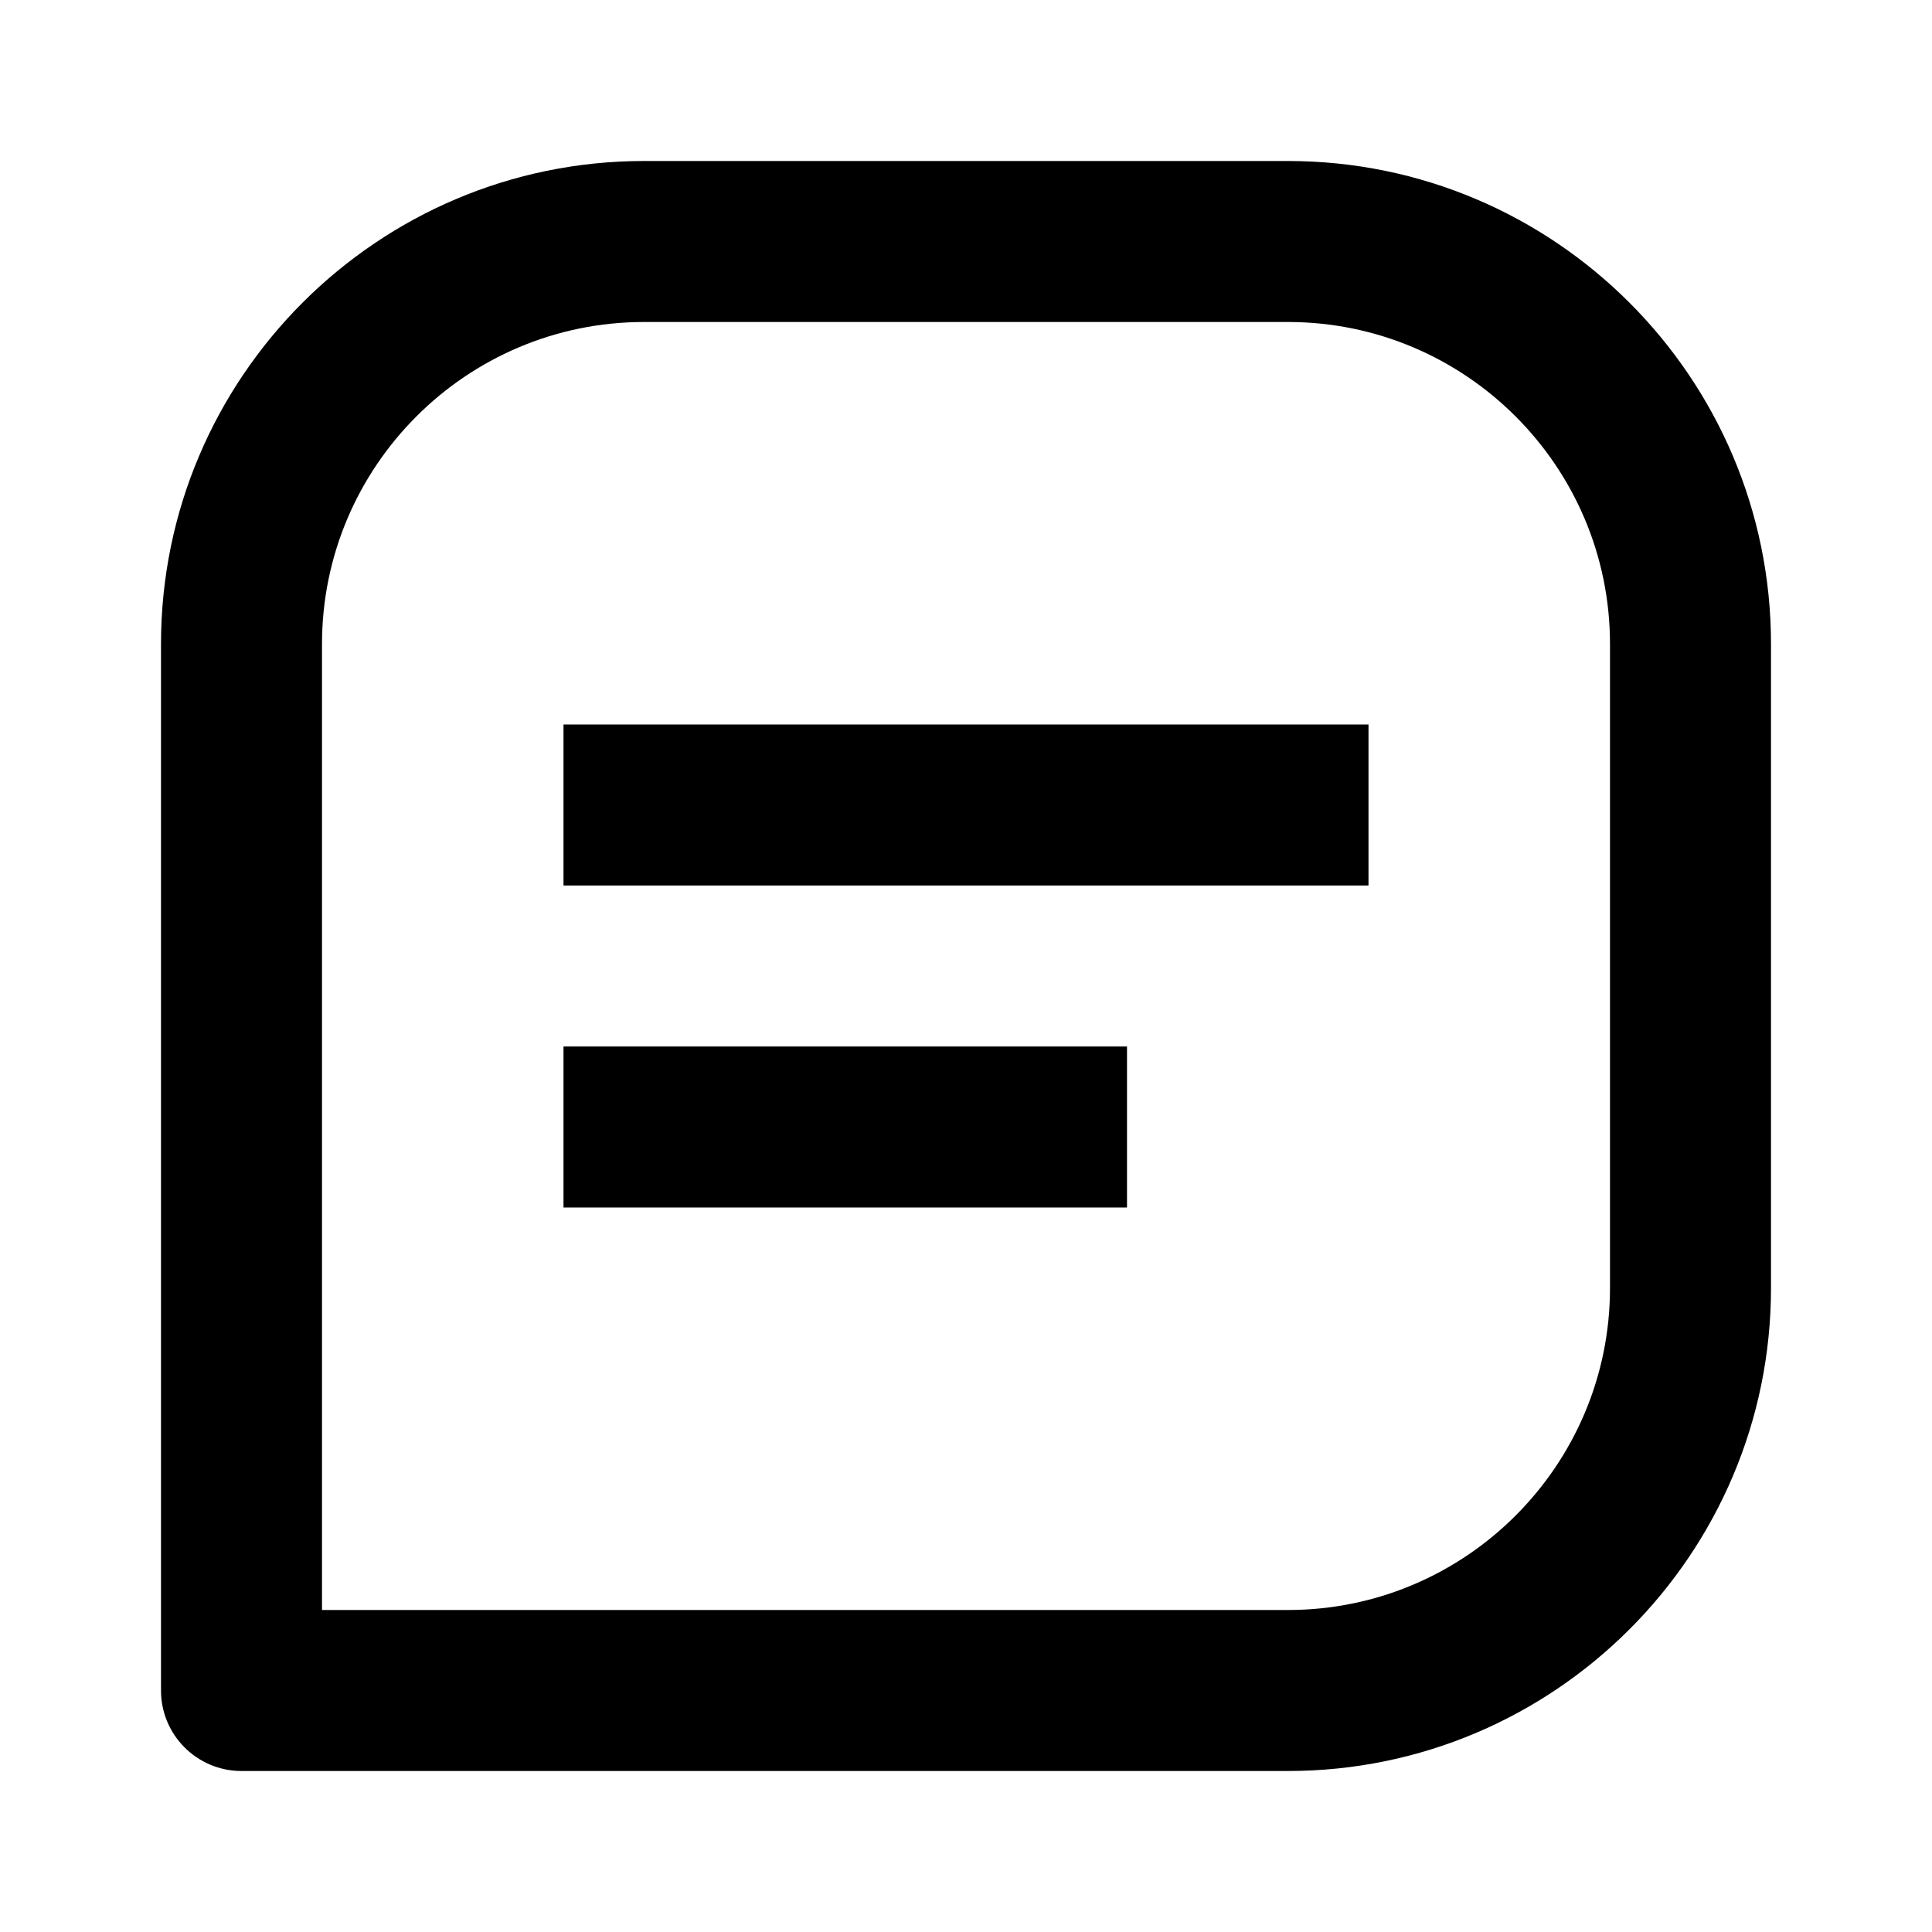
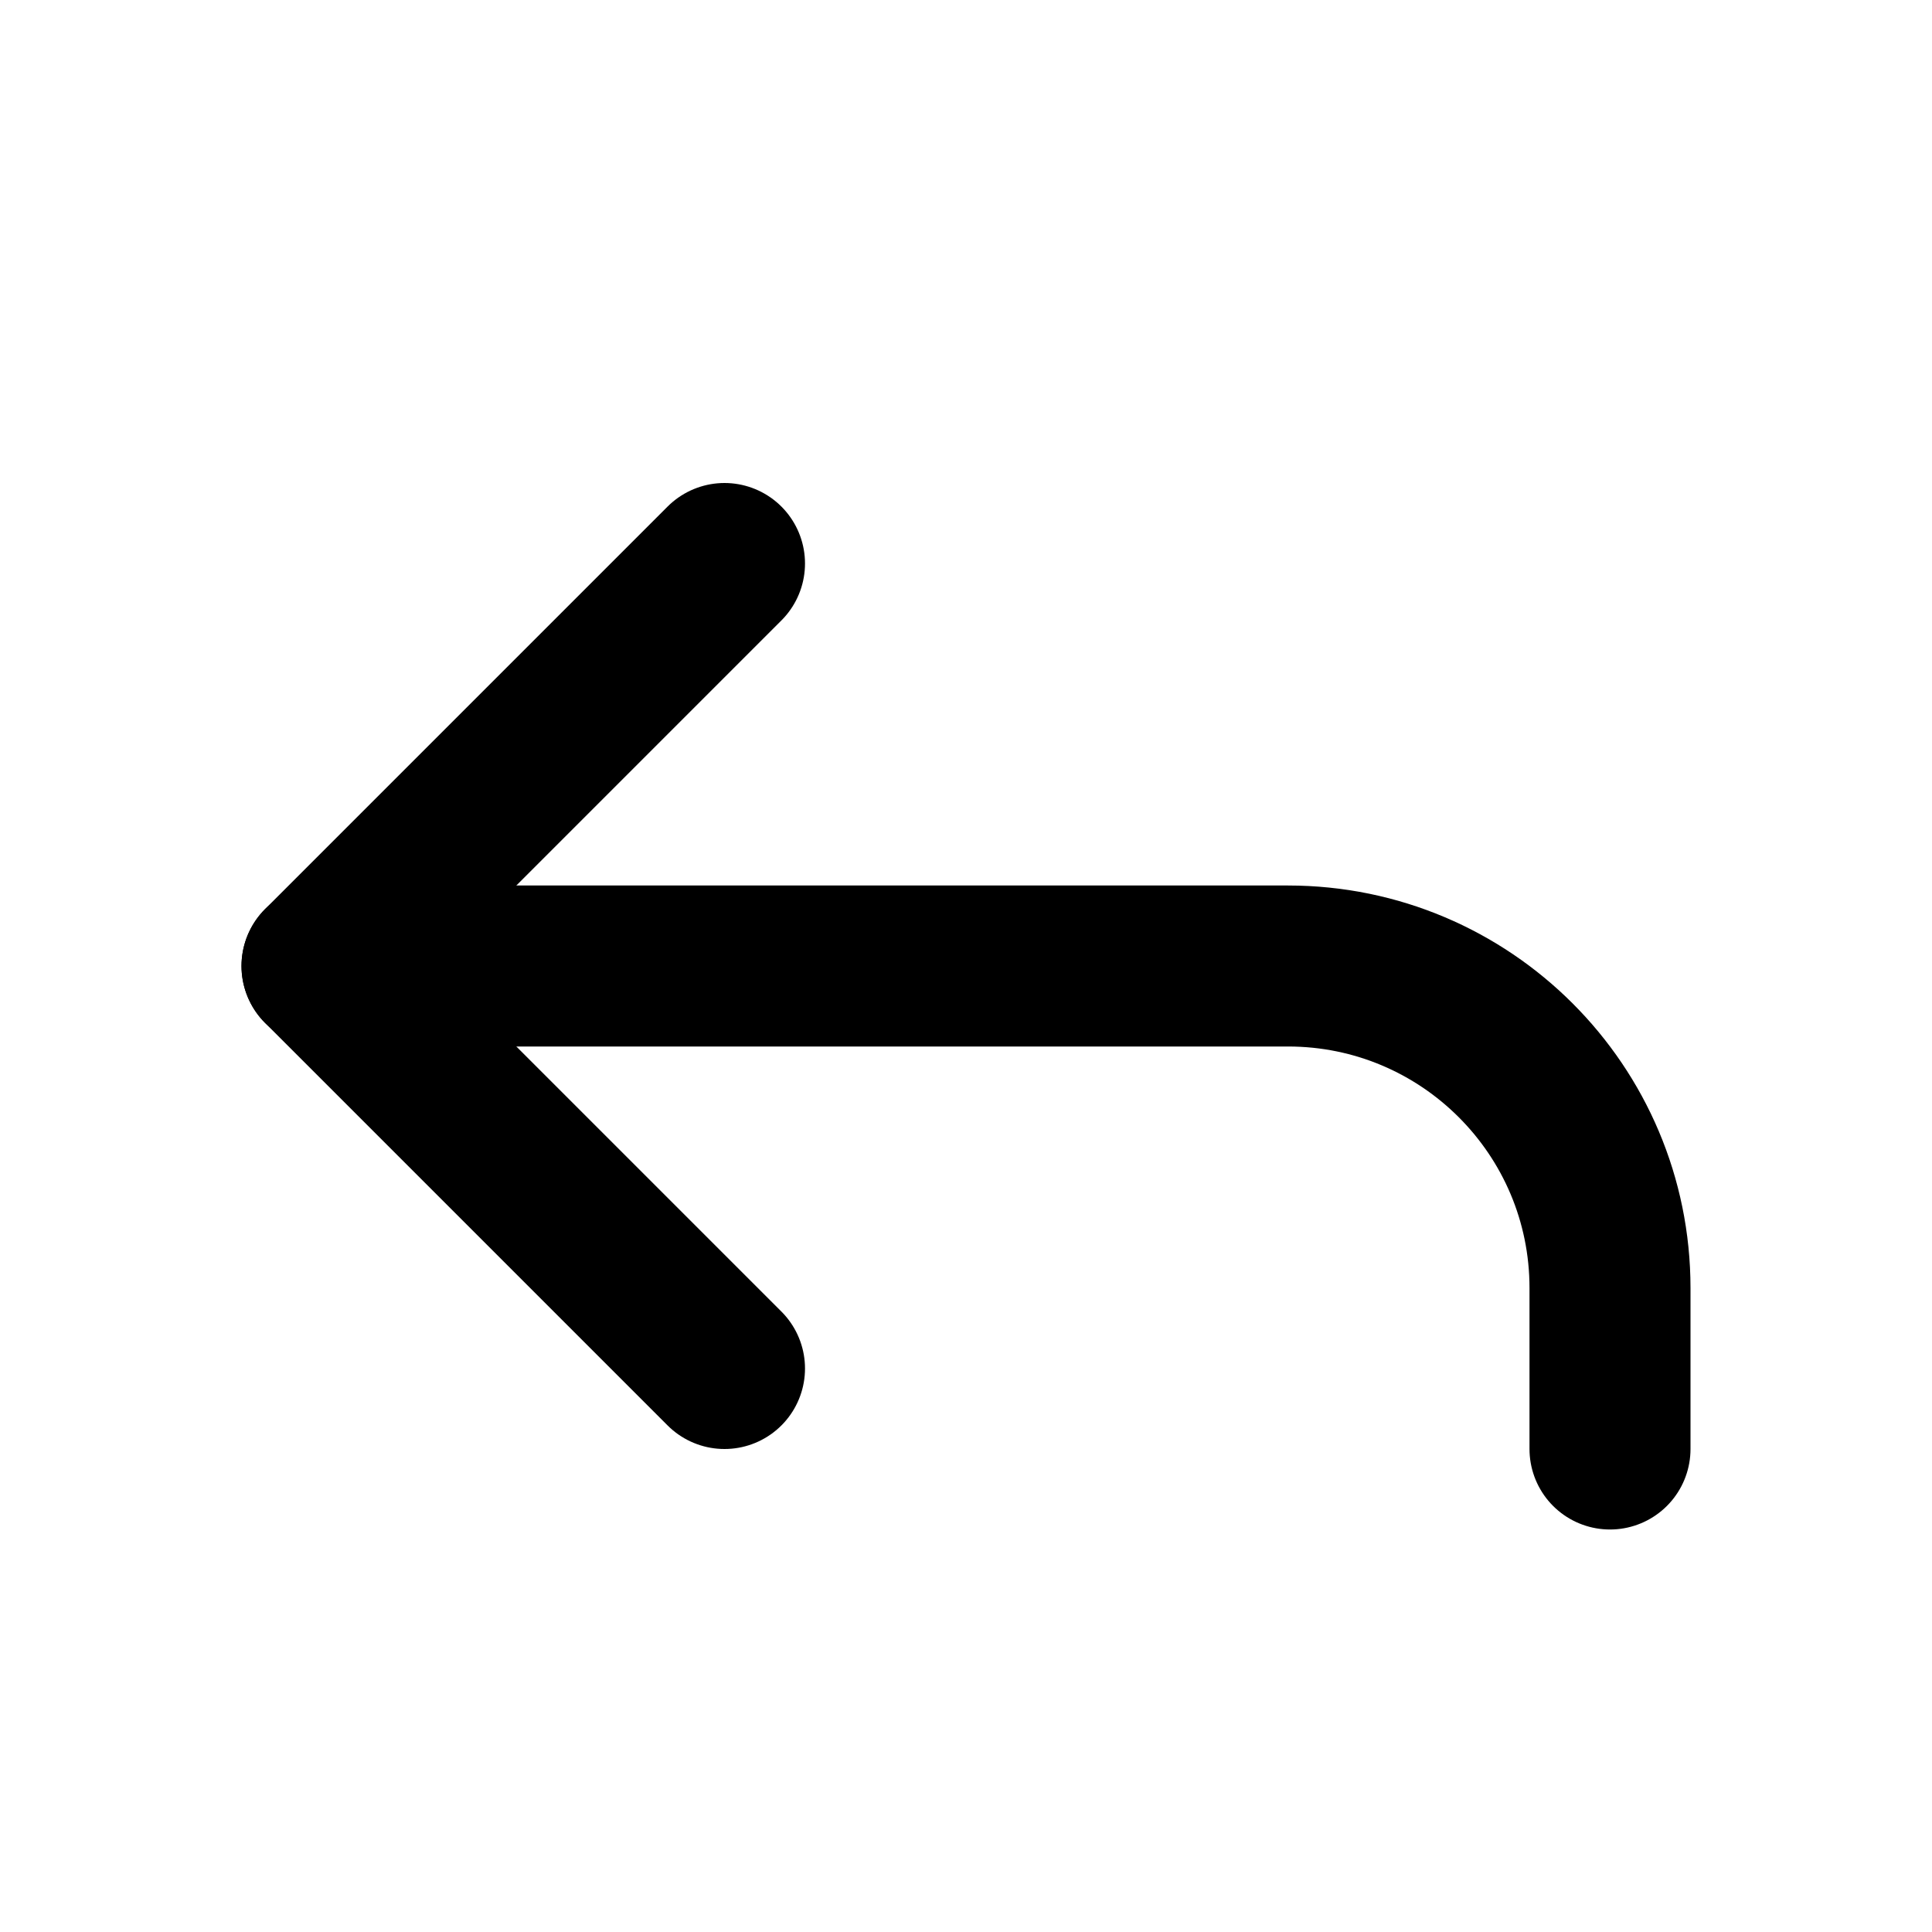
- <svg xmlns="http://www.w3.org/2000/svg" width="24" height="24" viewBox="0 0 24 24" style="fill: rgba(0, 0, 0, 1);transform: ;msFilter:;">
-   <path d="M16 2H8C4.691 2 2 4.691 2 8v13a1 1 0 0 0 1 1h13c3.309 0 6-2.691 6-6V8c0-3.309-2.691-6-6-6zm4 14c0 2.206-1.794 4-4 4H4V8c0-2.206 1.794-4 4-4h8c2.206 0 4 1.794 4 4v8z" />
-   <path d="M7 9h10v2H7zm0 4h7v2H7z" />
+ <svg xmlns="http://www.w3.org/2000/svg" width="24" height="24" viewBox="0 0 24 24" fill="none" stroke="currentColor" stroke-width="2" stroke-linecap="round" stroke-linejoin="round" class="lucide lucide-reply-icon lucide-reply">
+   <path d="M20 18v-2a4 4 0 0 0-4-4H4" />
+   <path d="m9 17-5-5 5-5" />
</svg>
